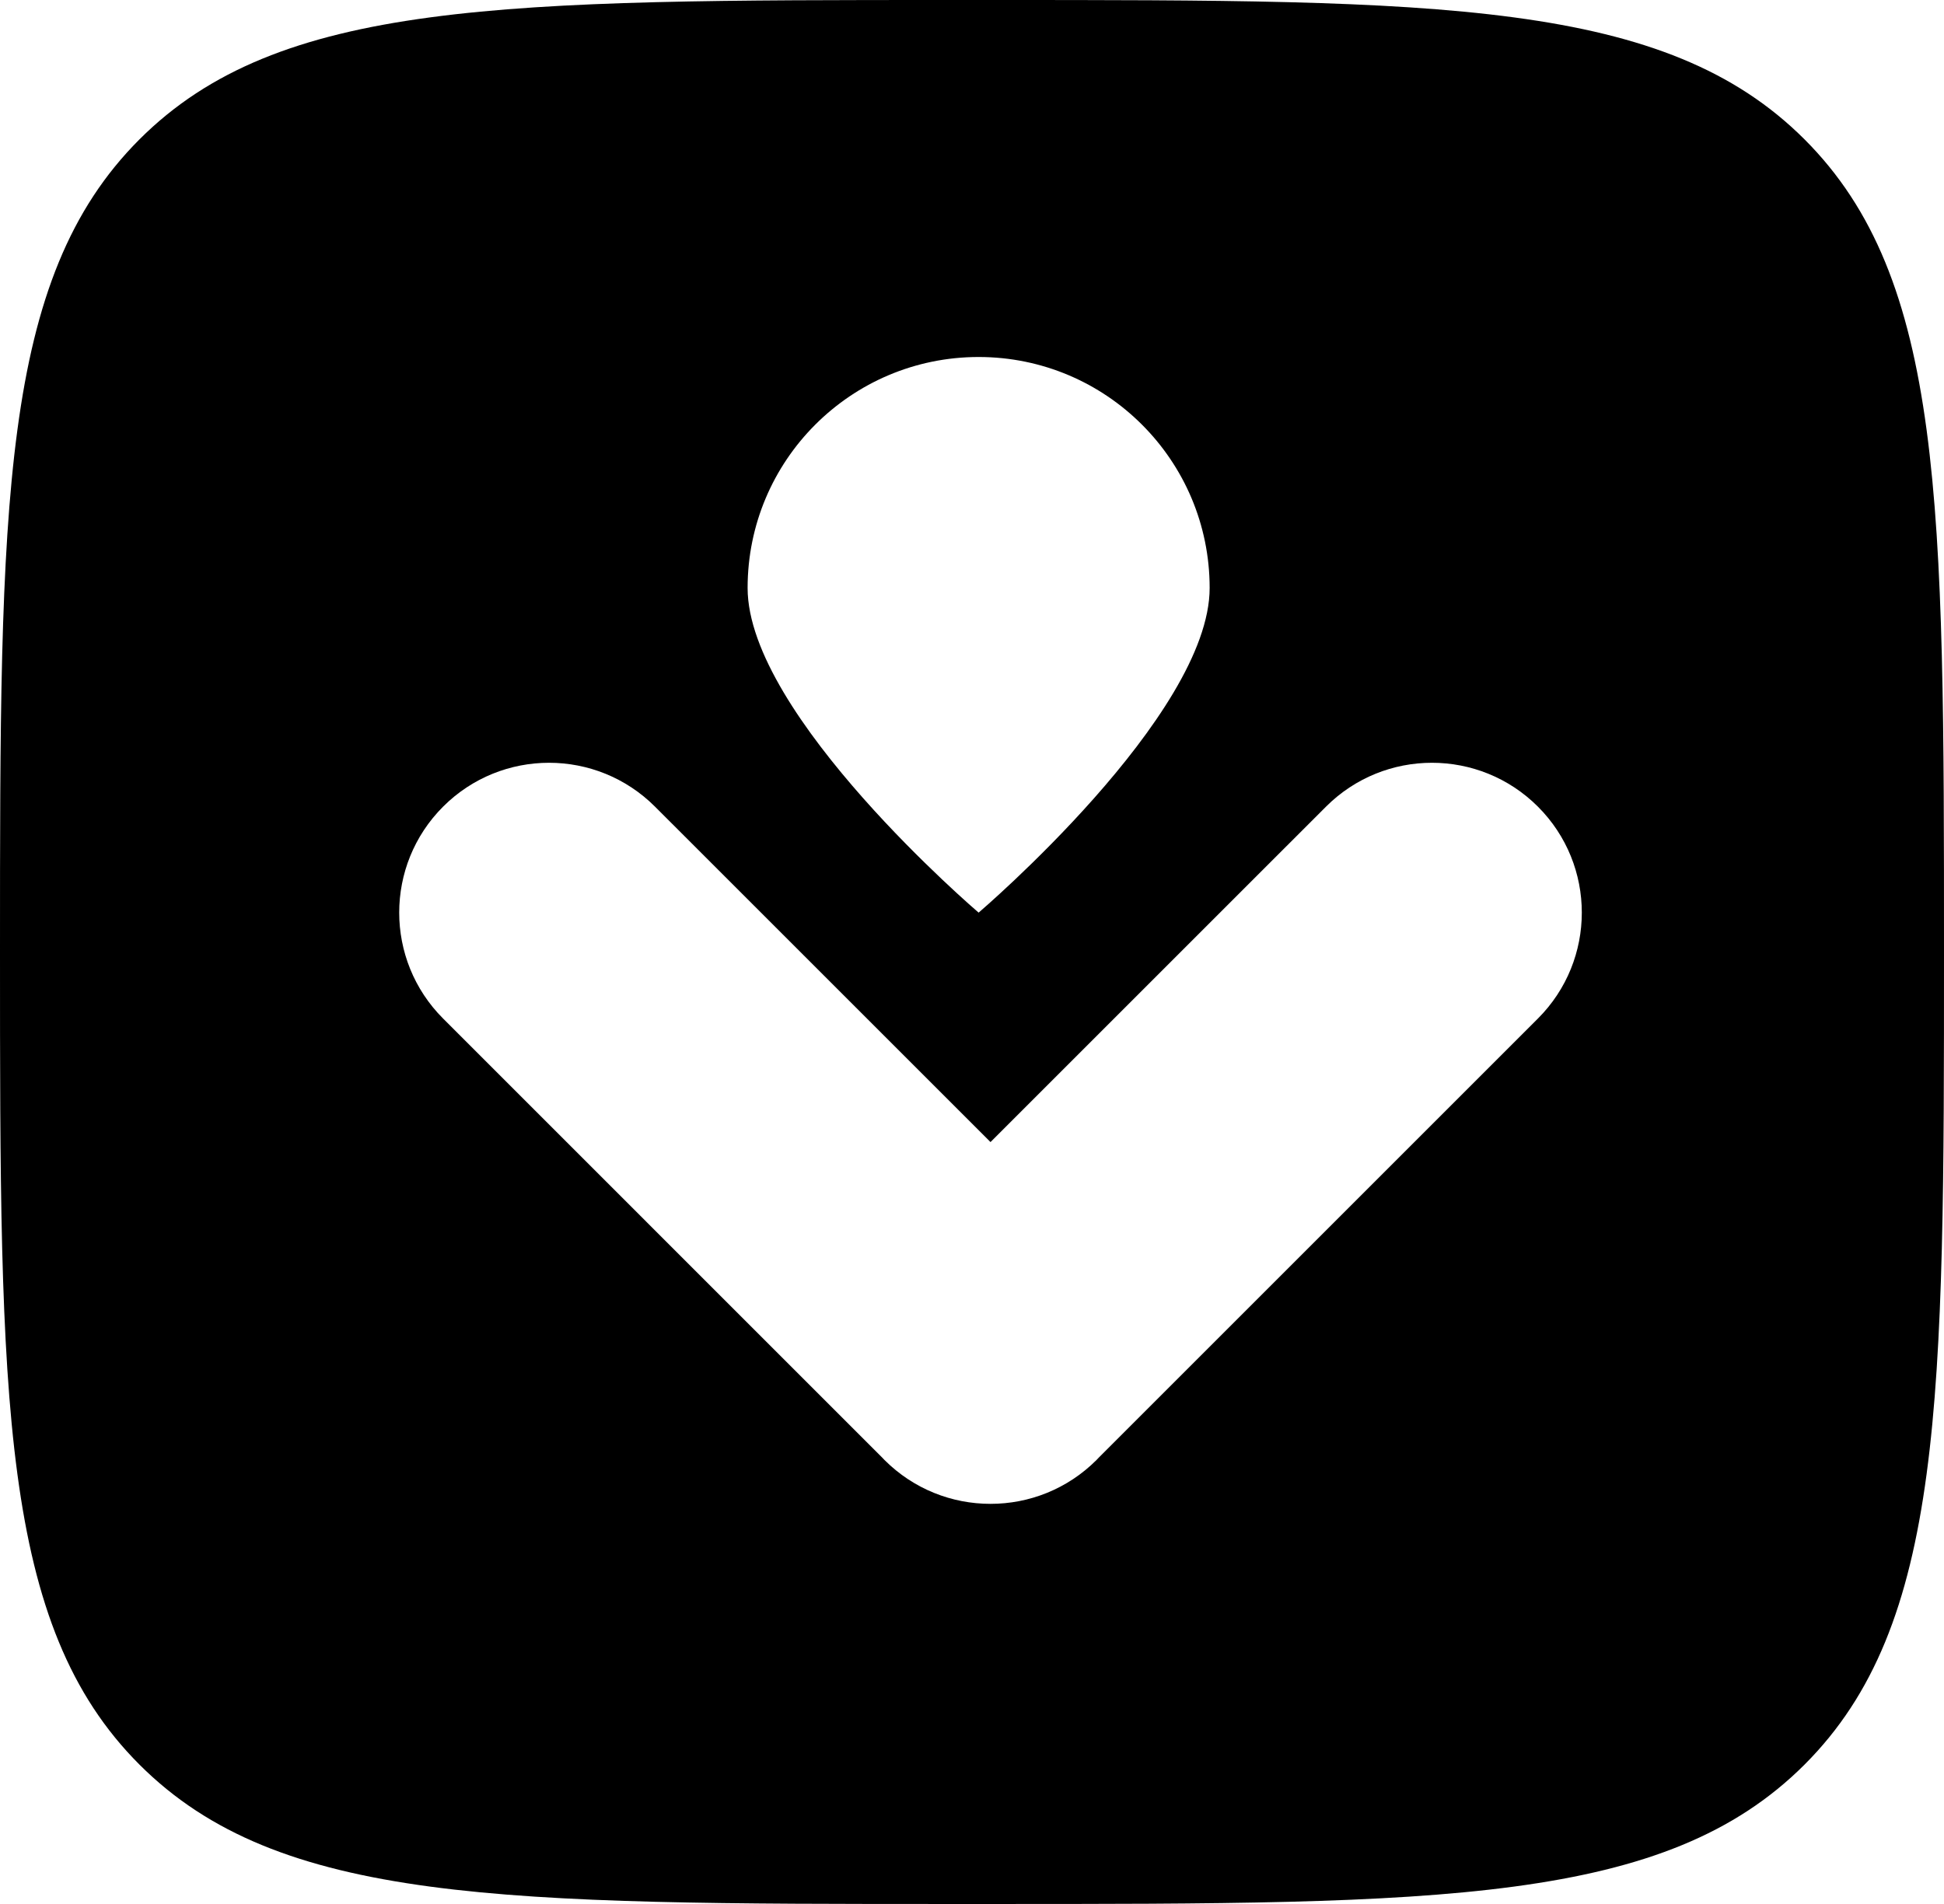
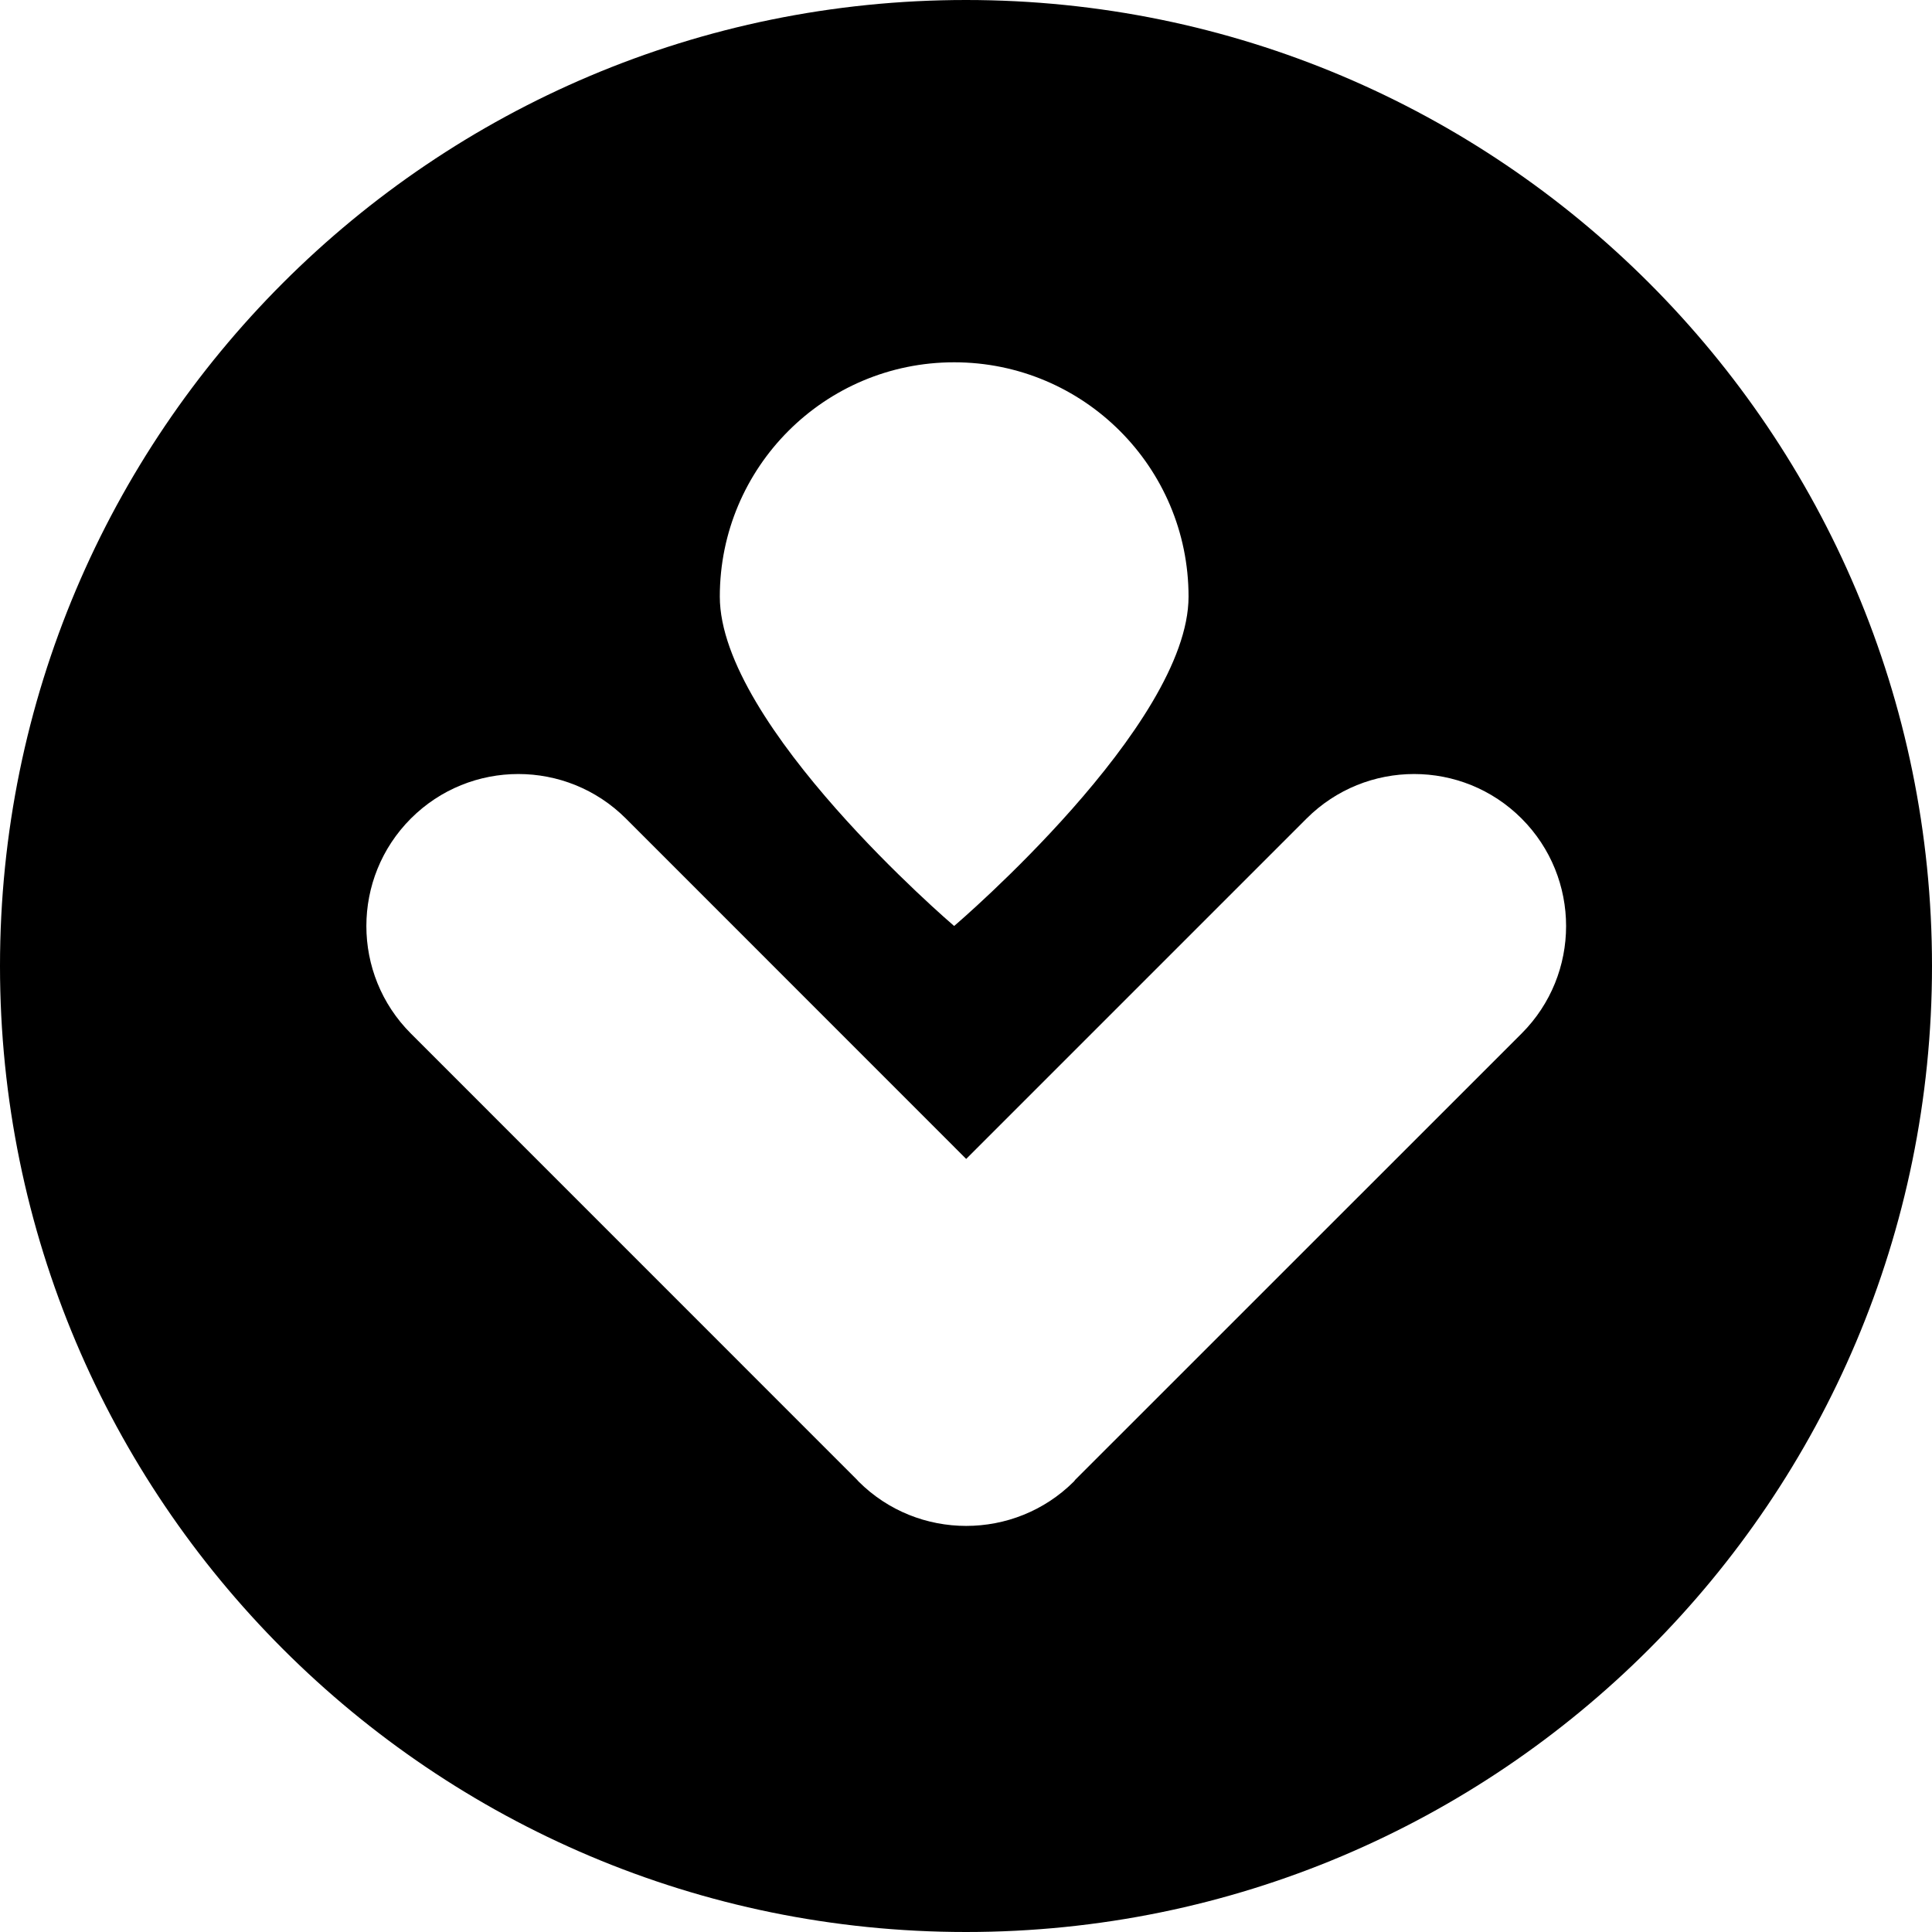
- <svg xmlns="http://www.w3.org/2000/svg" width="98" height="96" viewBox="0 0 98 96" fill="none">
-   <path d="M50 0C72.627 0 83.941 -0 90.971 7.029C98 14.059 98 25.373 98 48C98 70.627 98 81.941 90.971 88.971C83.941 96 72.627 96 50 96H48C25.373 96 14.059 96 7.029 88.971C-0 81.941 0 70.627 0 48C0 25.373 -0 14.059 7.029 7.029C14.059 -0 25.373 0 48 0H50ZM77.529 40.672C74.579 37.722 69.796 37.722 66.846 40.672L49.933 57.584L33.02 40.672C30.07 37.722 25.287 37.722 22.337 40.672C19.387 43.622 19.387 48.405 22.337 51.355L44.473 73.492C44.511 73.532 44.548 73.574 44.588 73.613C46.064 75.089 47.998 75.826 49.933 75.825C51.867 75.826 53.801 75.089 55.277 73.613C55.316 73.574 55.353 73.532 55.392 73.492L77.529 51.355C80.479 48.405 80.479 43.622 77.529 40.672ZM49.334 18C42.902 18 37.688 23.214 37.688 29.646C37.688 36.071 49.308 45.992 49.334 46.015C49.334 46.015 60.98 36.079 60.98 29.646C60.98 23.214 55.766 18 49.334 18Z" fill="black" />
+ <svg xmlns="http://www.w3.org/2000/svg" width="21" height="21" viewBox="0 0 21 21" fill="none">
+   <path d="M10.5 0C16.299 0 21 4.701 21 10.5C21 16.299 16.299 21 10.5 21C4.701 21 0 16.299 0 10.5C0 4.701 4.701 5.63725e-08 10.5 0ZM16.539 8.897C15.894 8.252 14.848 8.252 14.202 8.897L10.502 12.597L6.803 8.897C6.157 8.252 5.111 8.252 4.466 8.897C3.821 9.543 3.821 10.589 4.466 11.234L9.315 16.084C9.321 16.09 9.327 16.097 9.333 16.104C9.656 16.426 10.079 16.586 10.502 16.586C10.925 16.586 11.349 16.426 11.672 16.104C11.678 16.098 11.683 16.09 11.688 16.084L16.539 11.234C17.184 10.589 17.184 9.543 16.539 8.897ZM10.371 3.938C8.964 3.938 7.824 5.078 7.824 6.485C7.824 7.883 10.338 10.037 10.371 10.065C10.398 10.043 12.919 7.885 12.919 6.485C12.919 5.078 11.778 3.938 10.371 3.938Z" fill="black" />
</svg>
